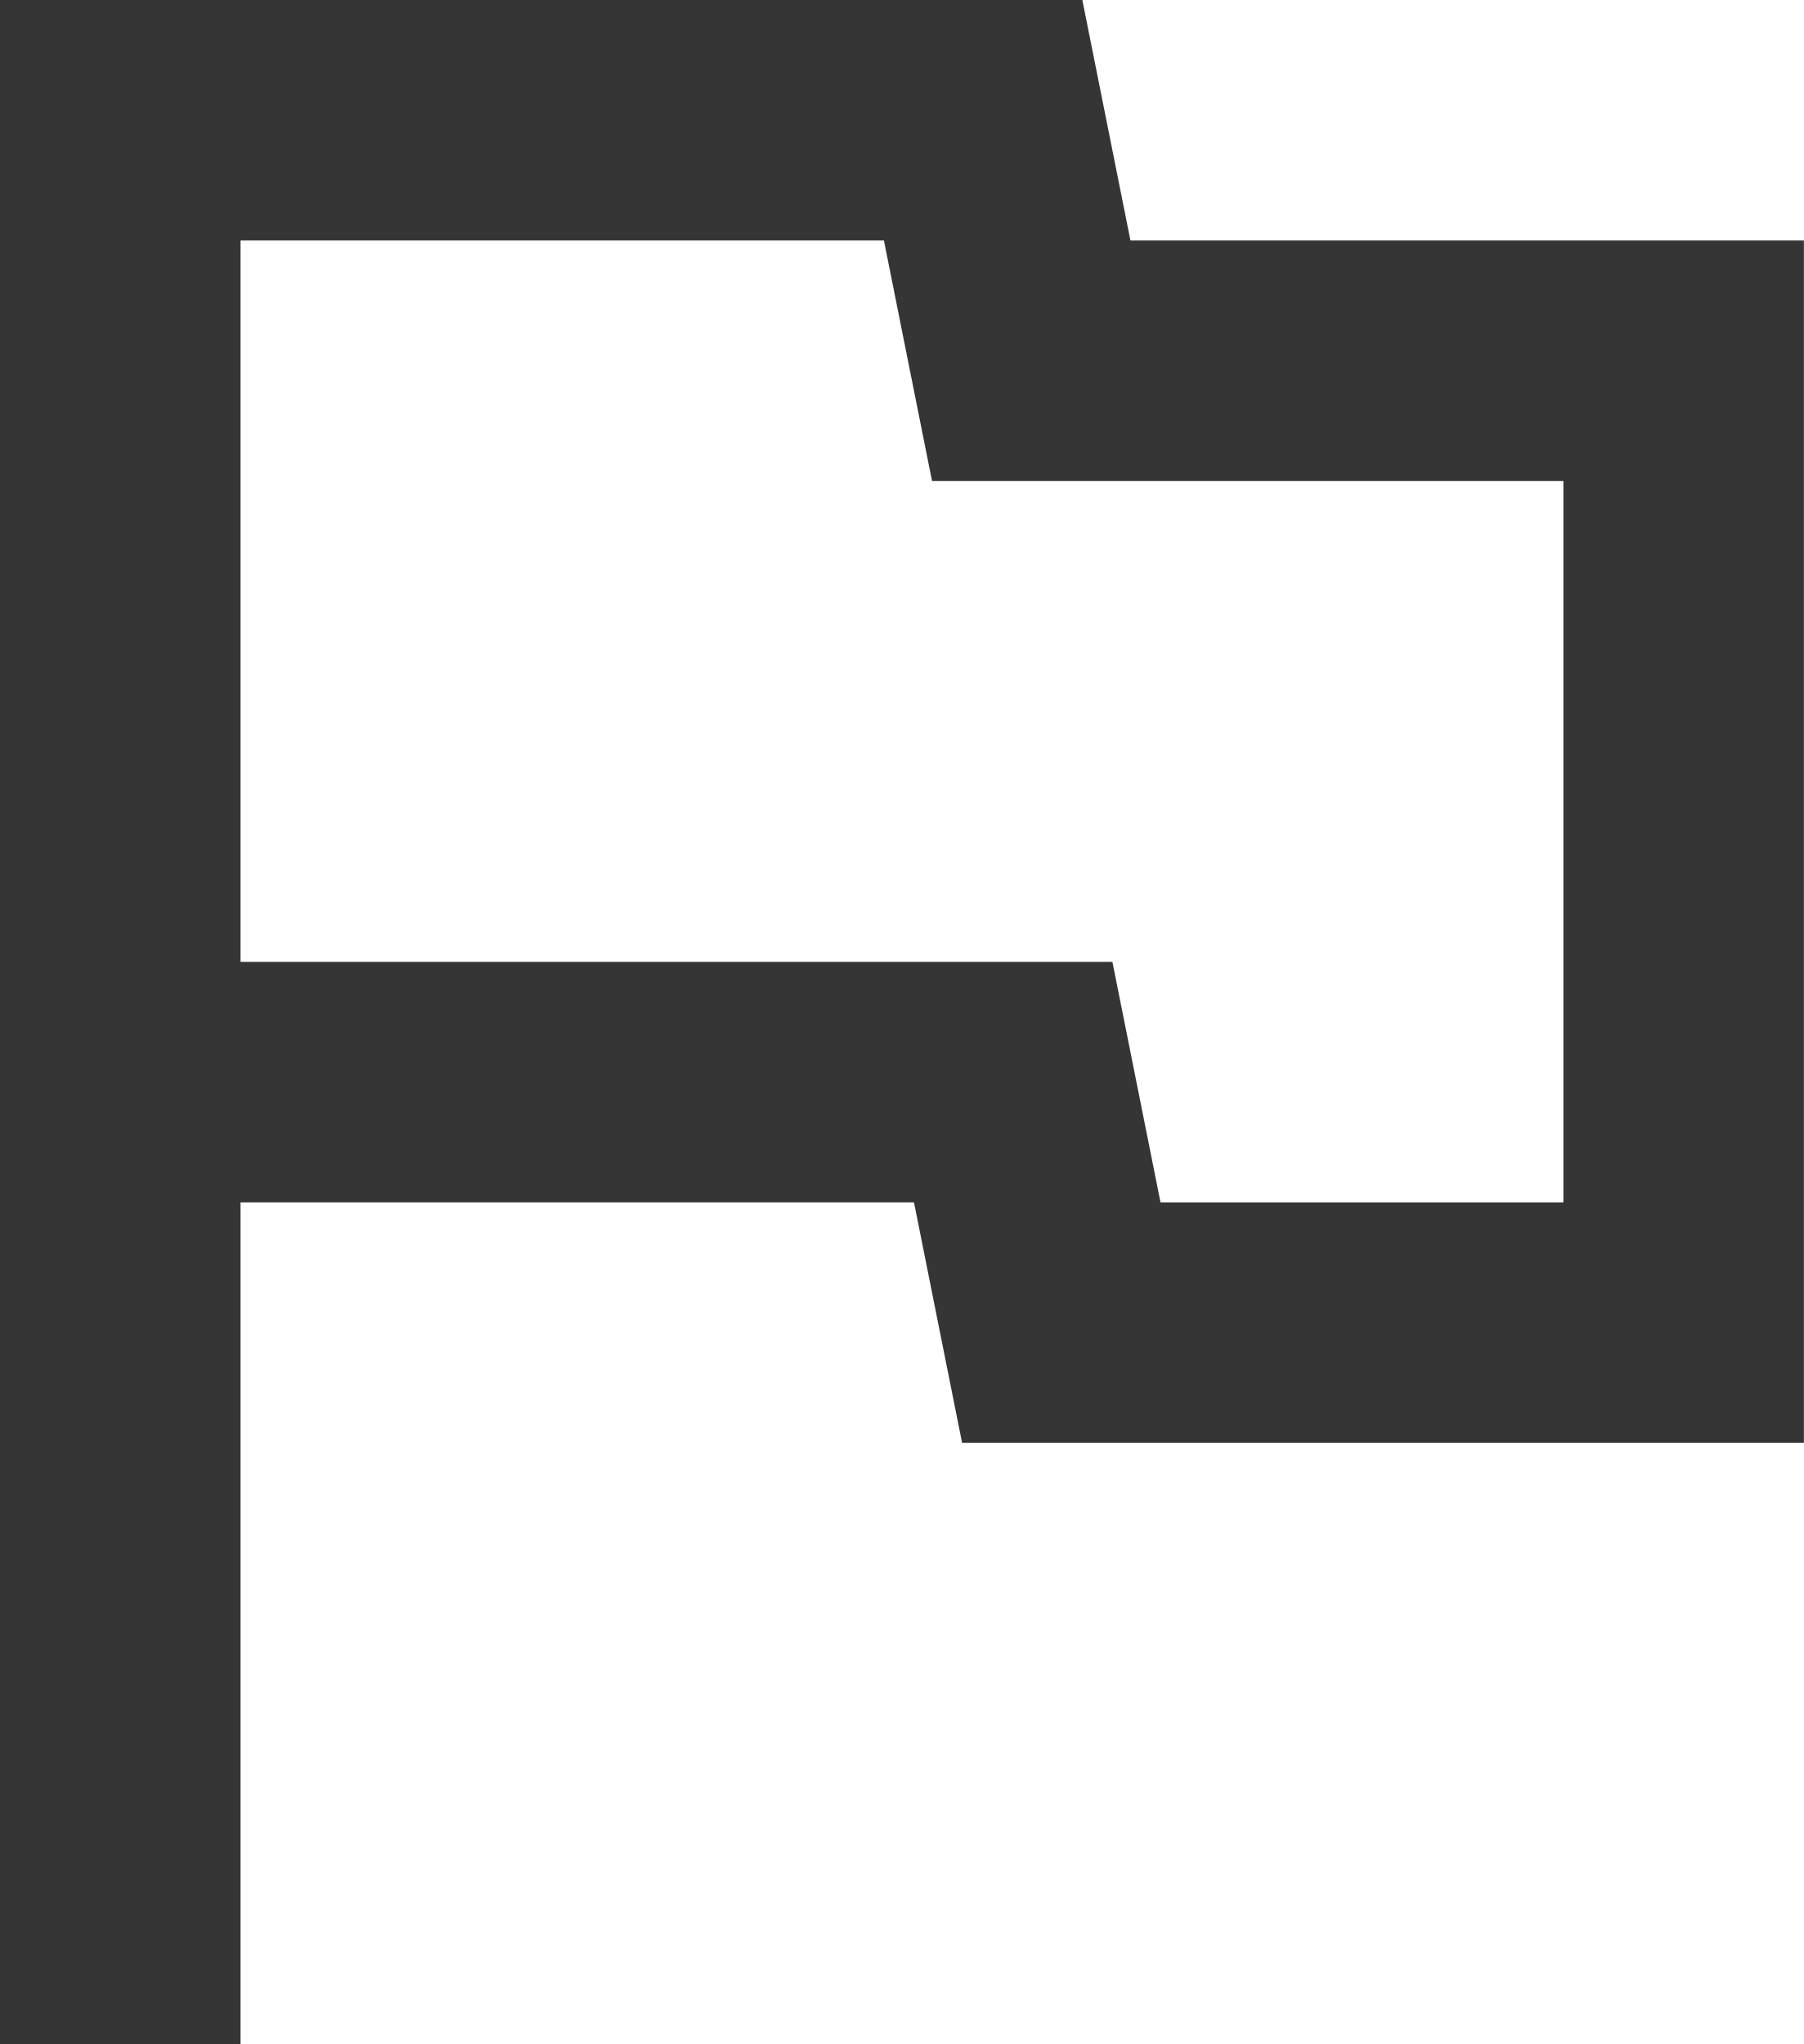
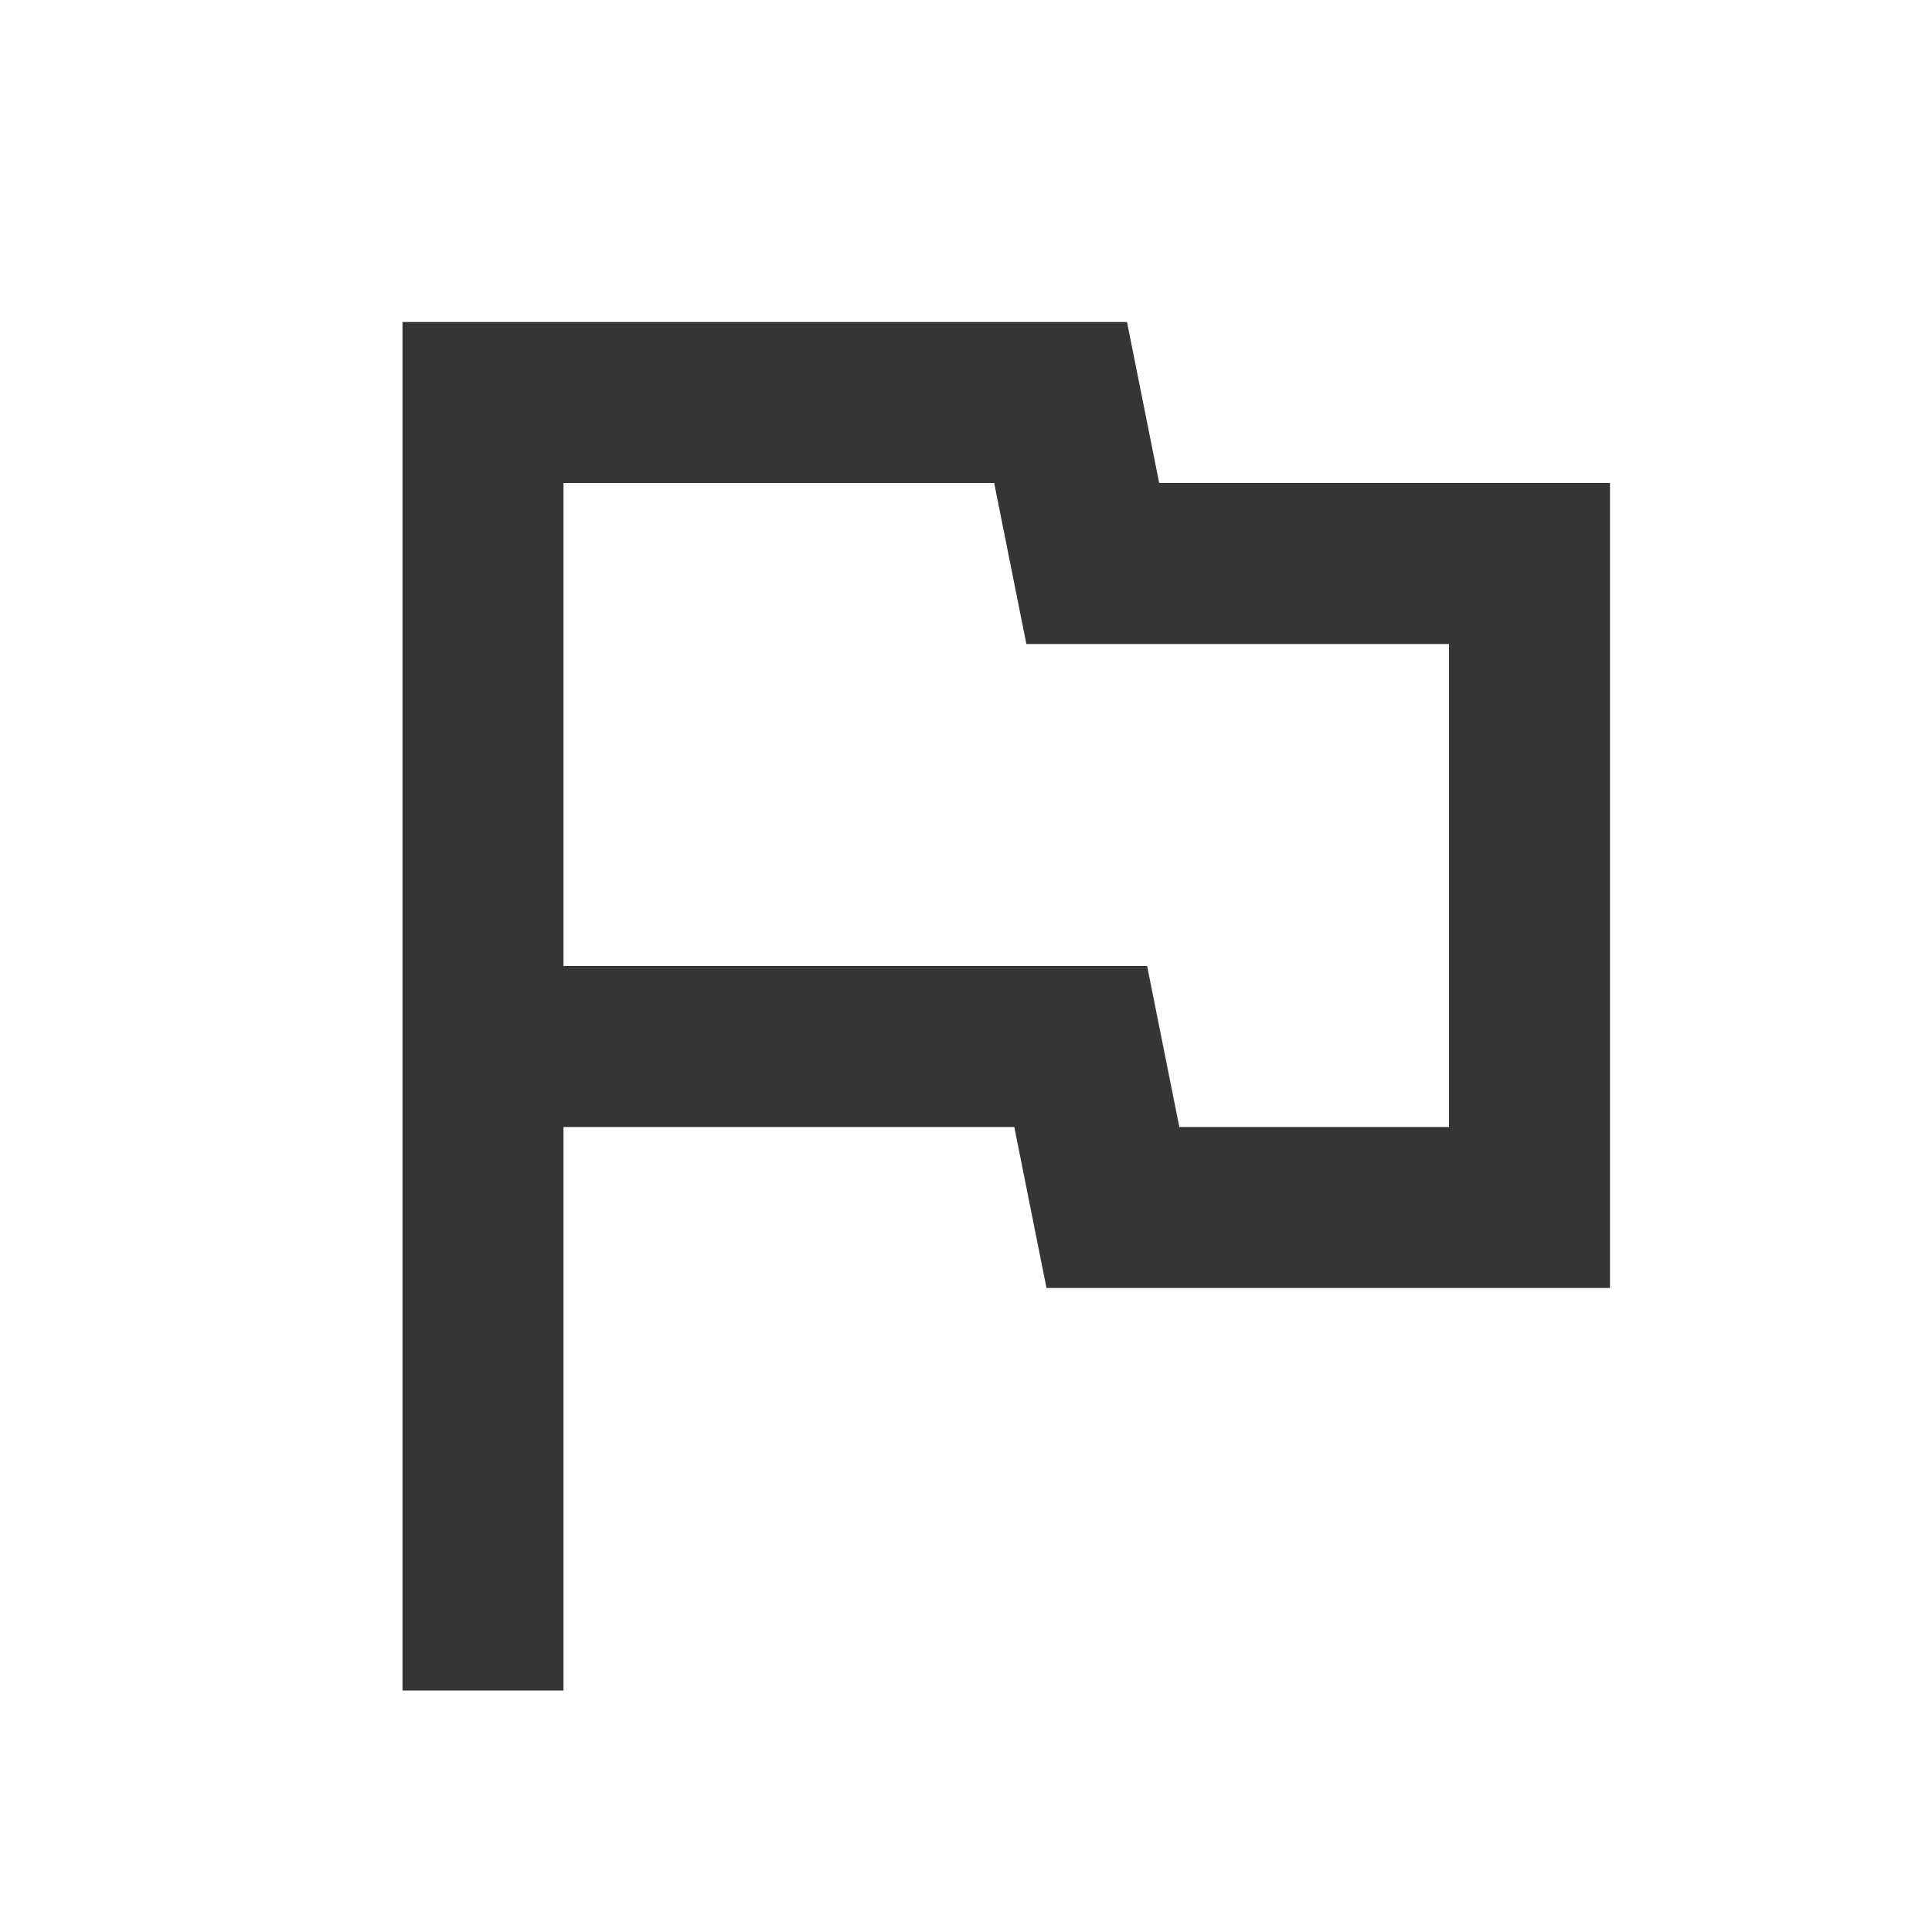
- <svg xmlns="http://www.w3.org/2000/svg" width="15" height="17" viewBox="0 0 15 17" fill="none">
-   <path d="M0 17V0H9L9.4 2H15V12H8L7.6 10H2V17H0ZM9.65 10H13V4H7.75L7.35 2H2V8H9.25L9.65 10Z" fill="#353535" />
+ <svg xmlns="http://www.w3.org/2000/svg" width="24" height="24" viewBox="0 0 24 24" fill="none">
+   <path d="M5 21V4H14L14.4 6H20V16H13L12.6 14H7V21H5ZM14.65 14H18V8H12.75L12.35 6H7V12H14.25L14.65 14Z" fill="#353535" />
</svg>
